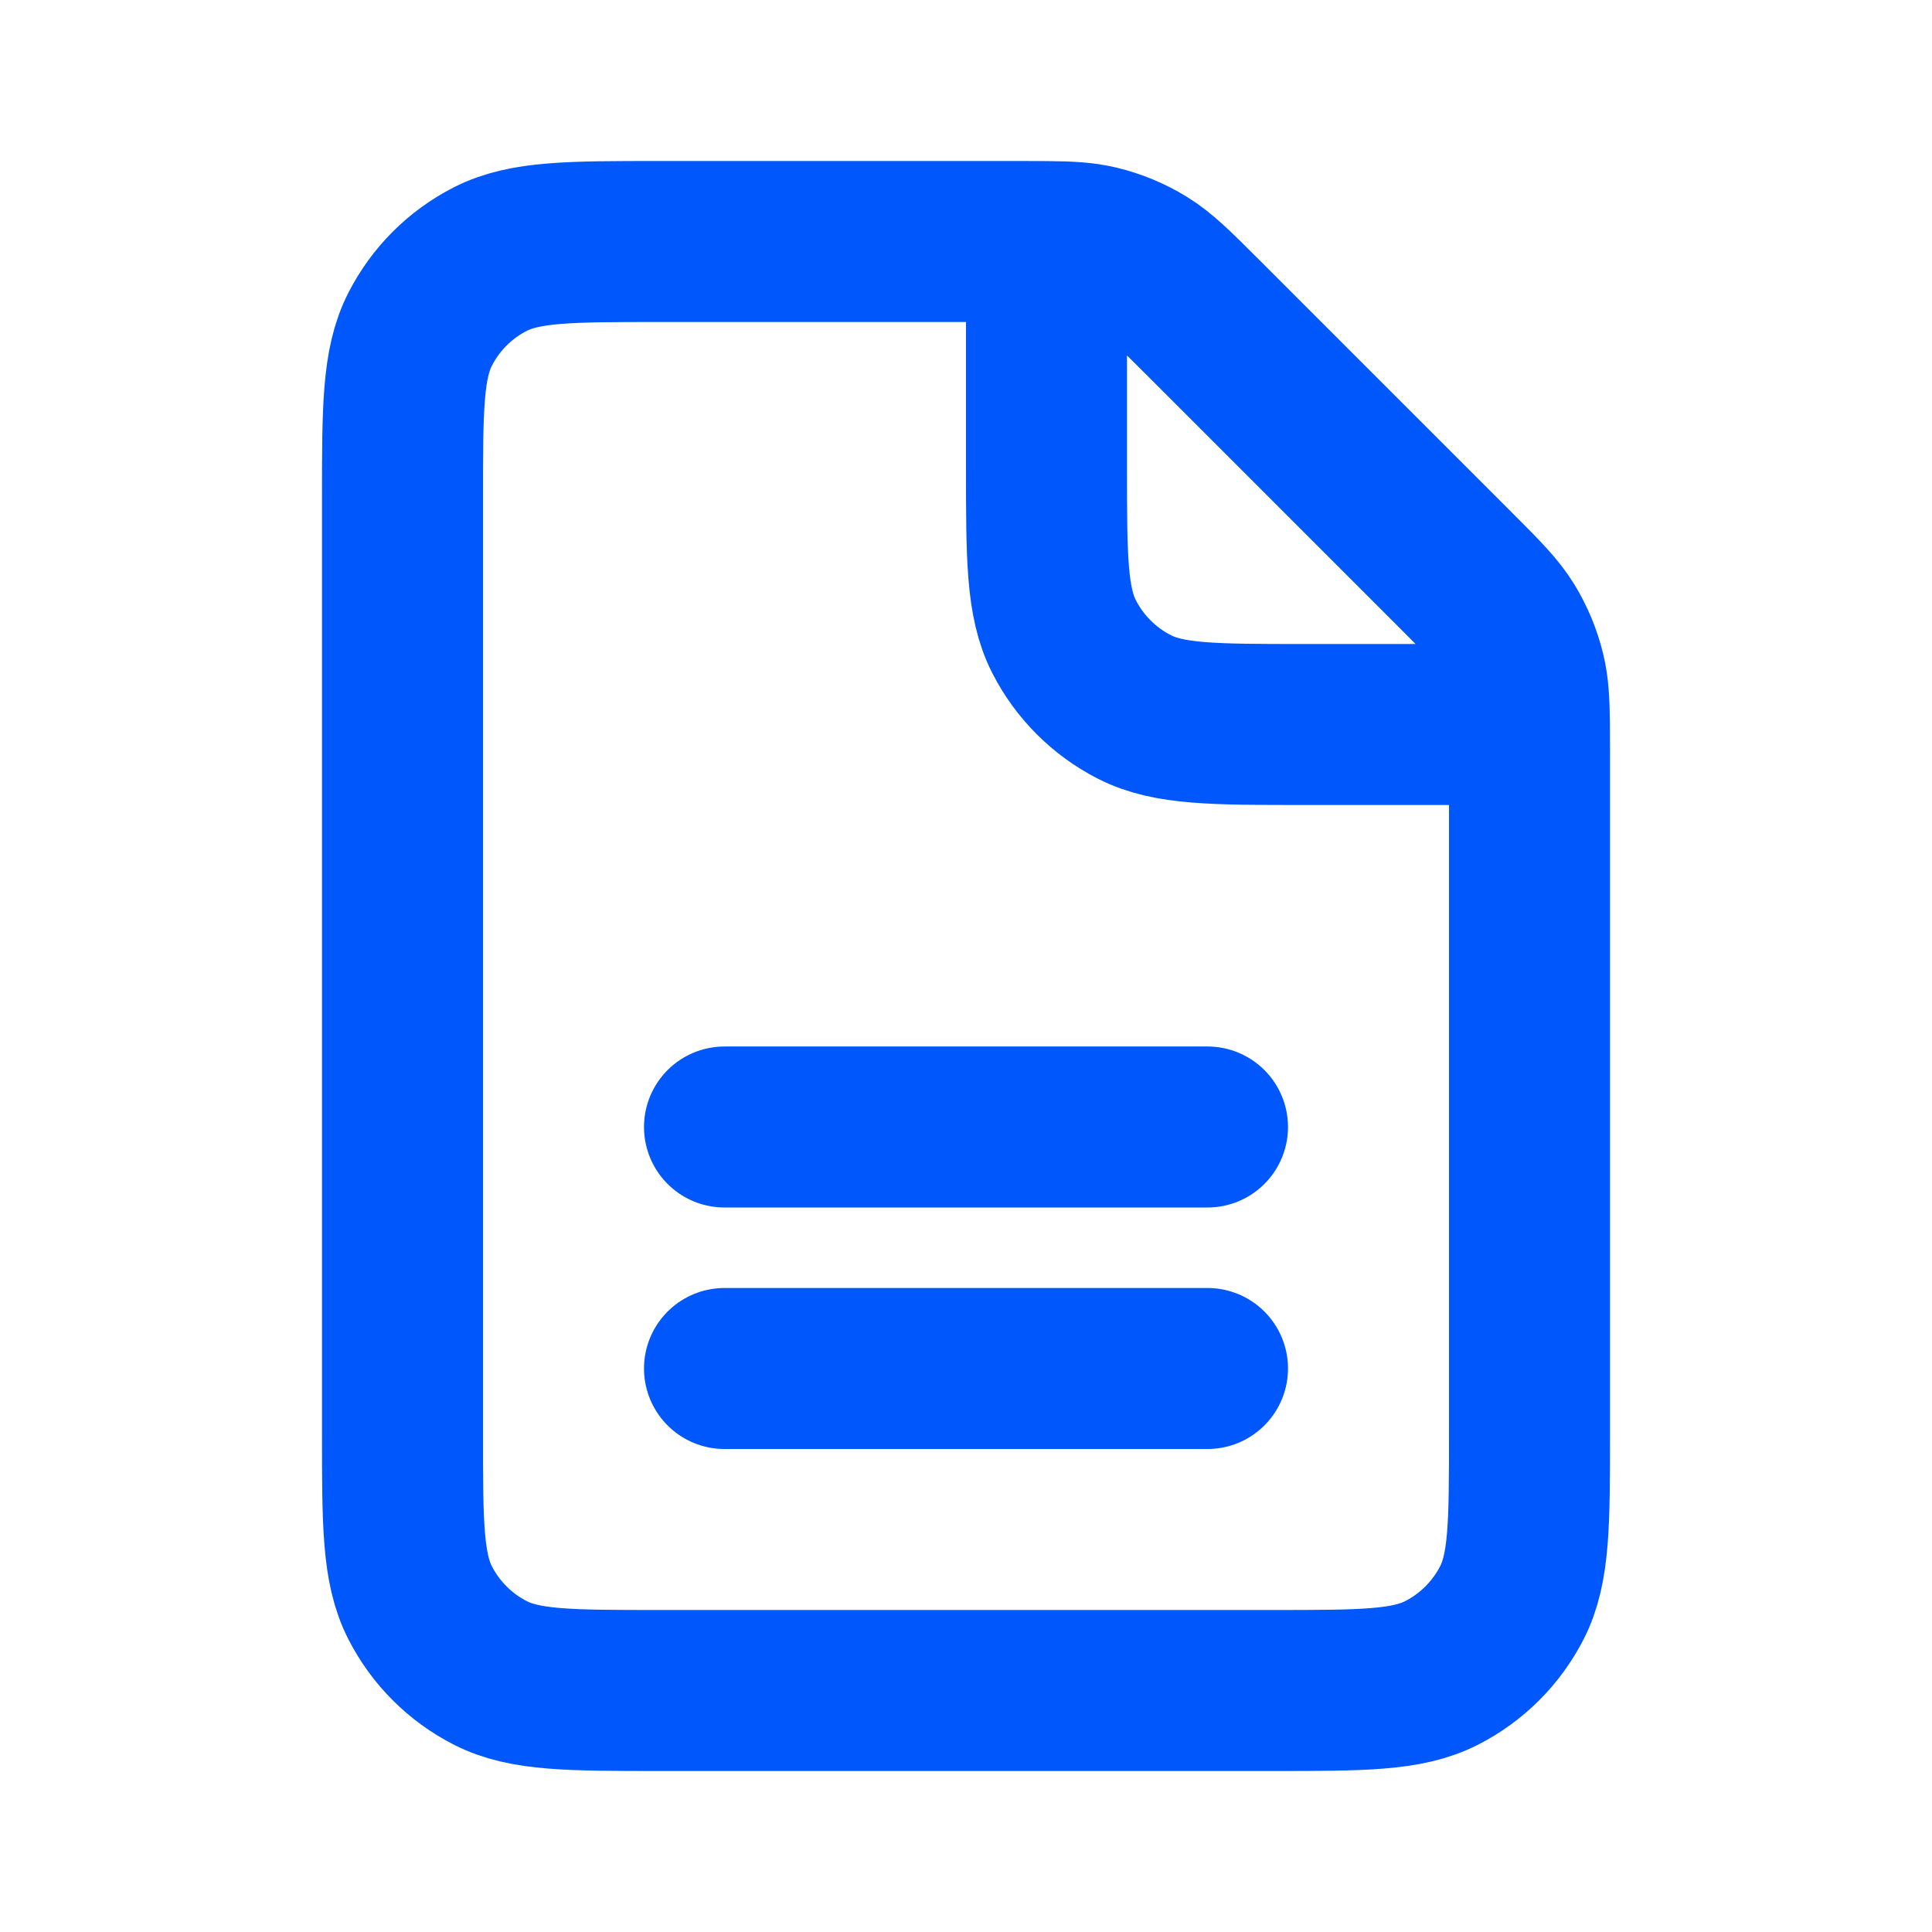
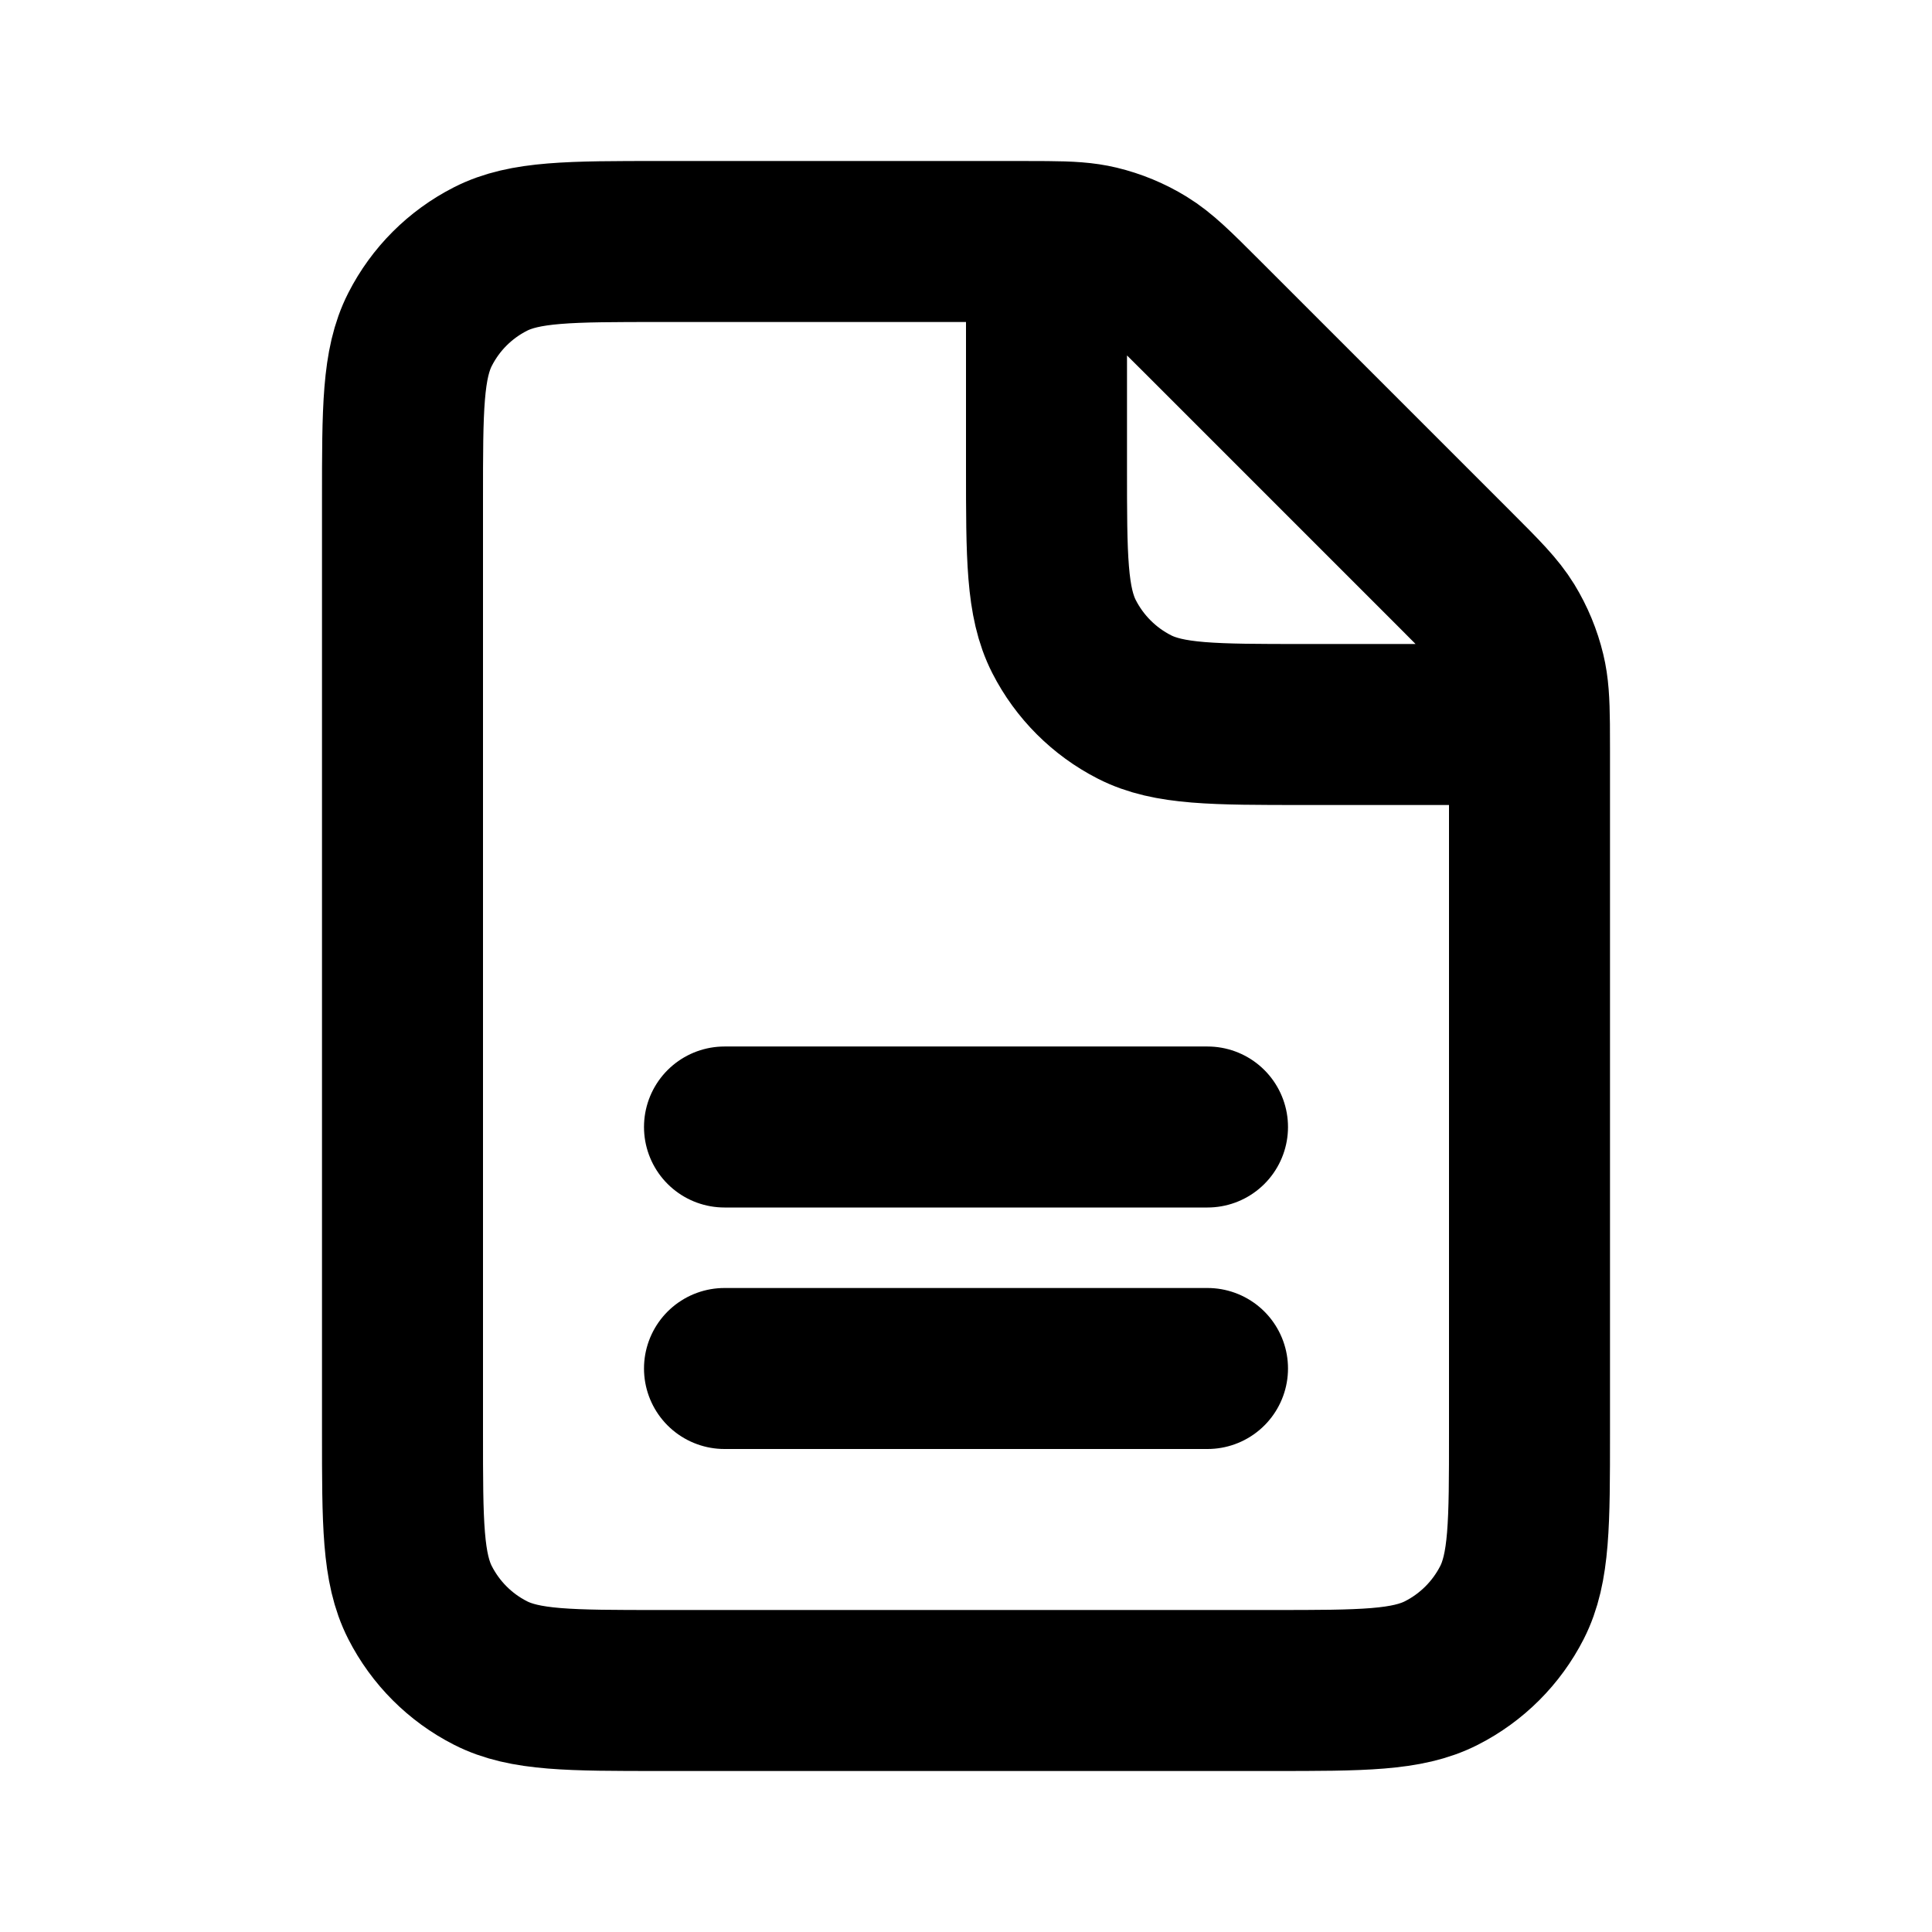
<svg xmlns="http://www.w3.org/2000/svg" viewBox="0 0 24 24" fill="none">
-   <path d="M9 17H15M9 14H15M13 3.001C12.905 3 12.797 3 12.675 3H8.2C7.08 3 6.52 3 6.092 3.218C5.715 3.41 5.41 3.715 5.218 4.092C5 4.52 5 5.08 5 6.2V17.8C5 18.92 5 19.48 5.218 19.908C5.41 20.284 5.715 20.59 6.092 20.782C6.519 21 7.079 21 8.197 21L15.803 21C16.921 21 17.48 21 17.907 20.782C18.284 20.59 18.59 20.284 18.782 19.908C19 19.48 19 18.922 19 17.804V9.326C19 9.203 19 9.096 18.999 9M13 3.001C13.286 3.003 13.466 3.014 13.638 3.055C13.842 3.104 14.038 3.185 14.217 3.295C14.419 3.419 14.592 3.592 14.938 3.938L18.063 7.063C18.409 7.409 18.581 7.581 18.705 7.783C18.814 7.962 18.895 8.157 18.944 8.361C18.986 8.534 18.996 8.715 18.999 9M13 3.001L13 5.8C13 6.92 13 7.48 13.218 7.908C13.41 8.284 13.716 8.59 14.092 8.782C14.519 9 15.079 9 16.197 9H18.999" stroke="#0057FB" stroke-width="2" stroke-linecap="round" stroke-linejoin="round" />
+   <path d="M9 17H15M9 14H15M13 3.001C12.905 3 12.797 3 12.675 3H8.2C7.08 3 6.52 3 6.092 3.218C5.715 3.41 5.41 3.715 5.218 4.092C5 4.52 5 5.08 5 6.2V17.8C5 18.92 5 19.48 5.218 19.908C5.41 20.284 5.715 20.59 6.092 20.782C6.519 21 7.079 21 8.197 21L15.803 21C16.921 21 17.48 21 17.907 20.782C18.284 20.59 18.59 20.284 18.782 19.908C19 19.48 19 18.922 19 17.804V9.326C19 9.203 19 9.096 18.999 9M13 3.001C13.286 3.003 13.466 3.014 13.638 3.055C13.842 3.104 14.038 3.185 14.217 3.295C14.419 3.419 14.592 3.592 14.938 3.938L18.063 7.063C18.409 7.409 18.581 7.581 18.705 7.783C18.814 7.962 18.895 8.157 18.944 8.361C18.986 8.534 18.996 8.715 18.999 9M13 3.001L13 5.8C13 6.92 13 7.48 13.218 7.908C13.41 8.284 13.716 8.59 14.092 8.782C14.519 9 15.079 9 16.197 9H18.999" stroke="currentColor" stroke-width="2" stroke-linecap="round" stroke-linejoin="round" />
</svg>
